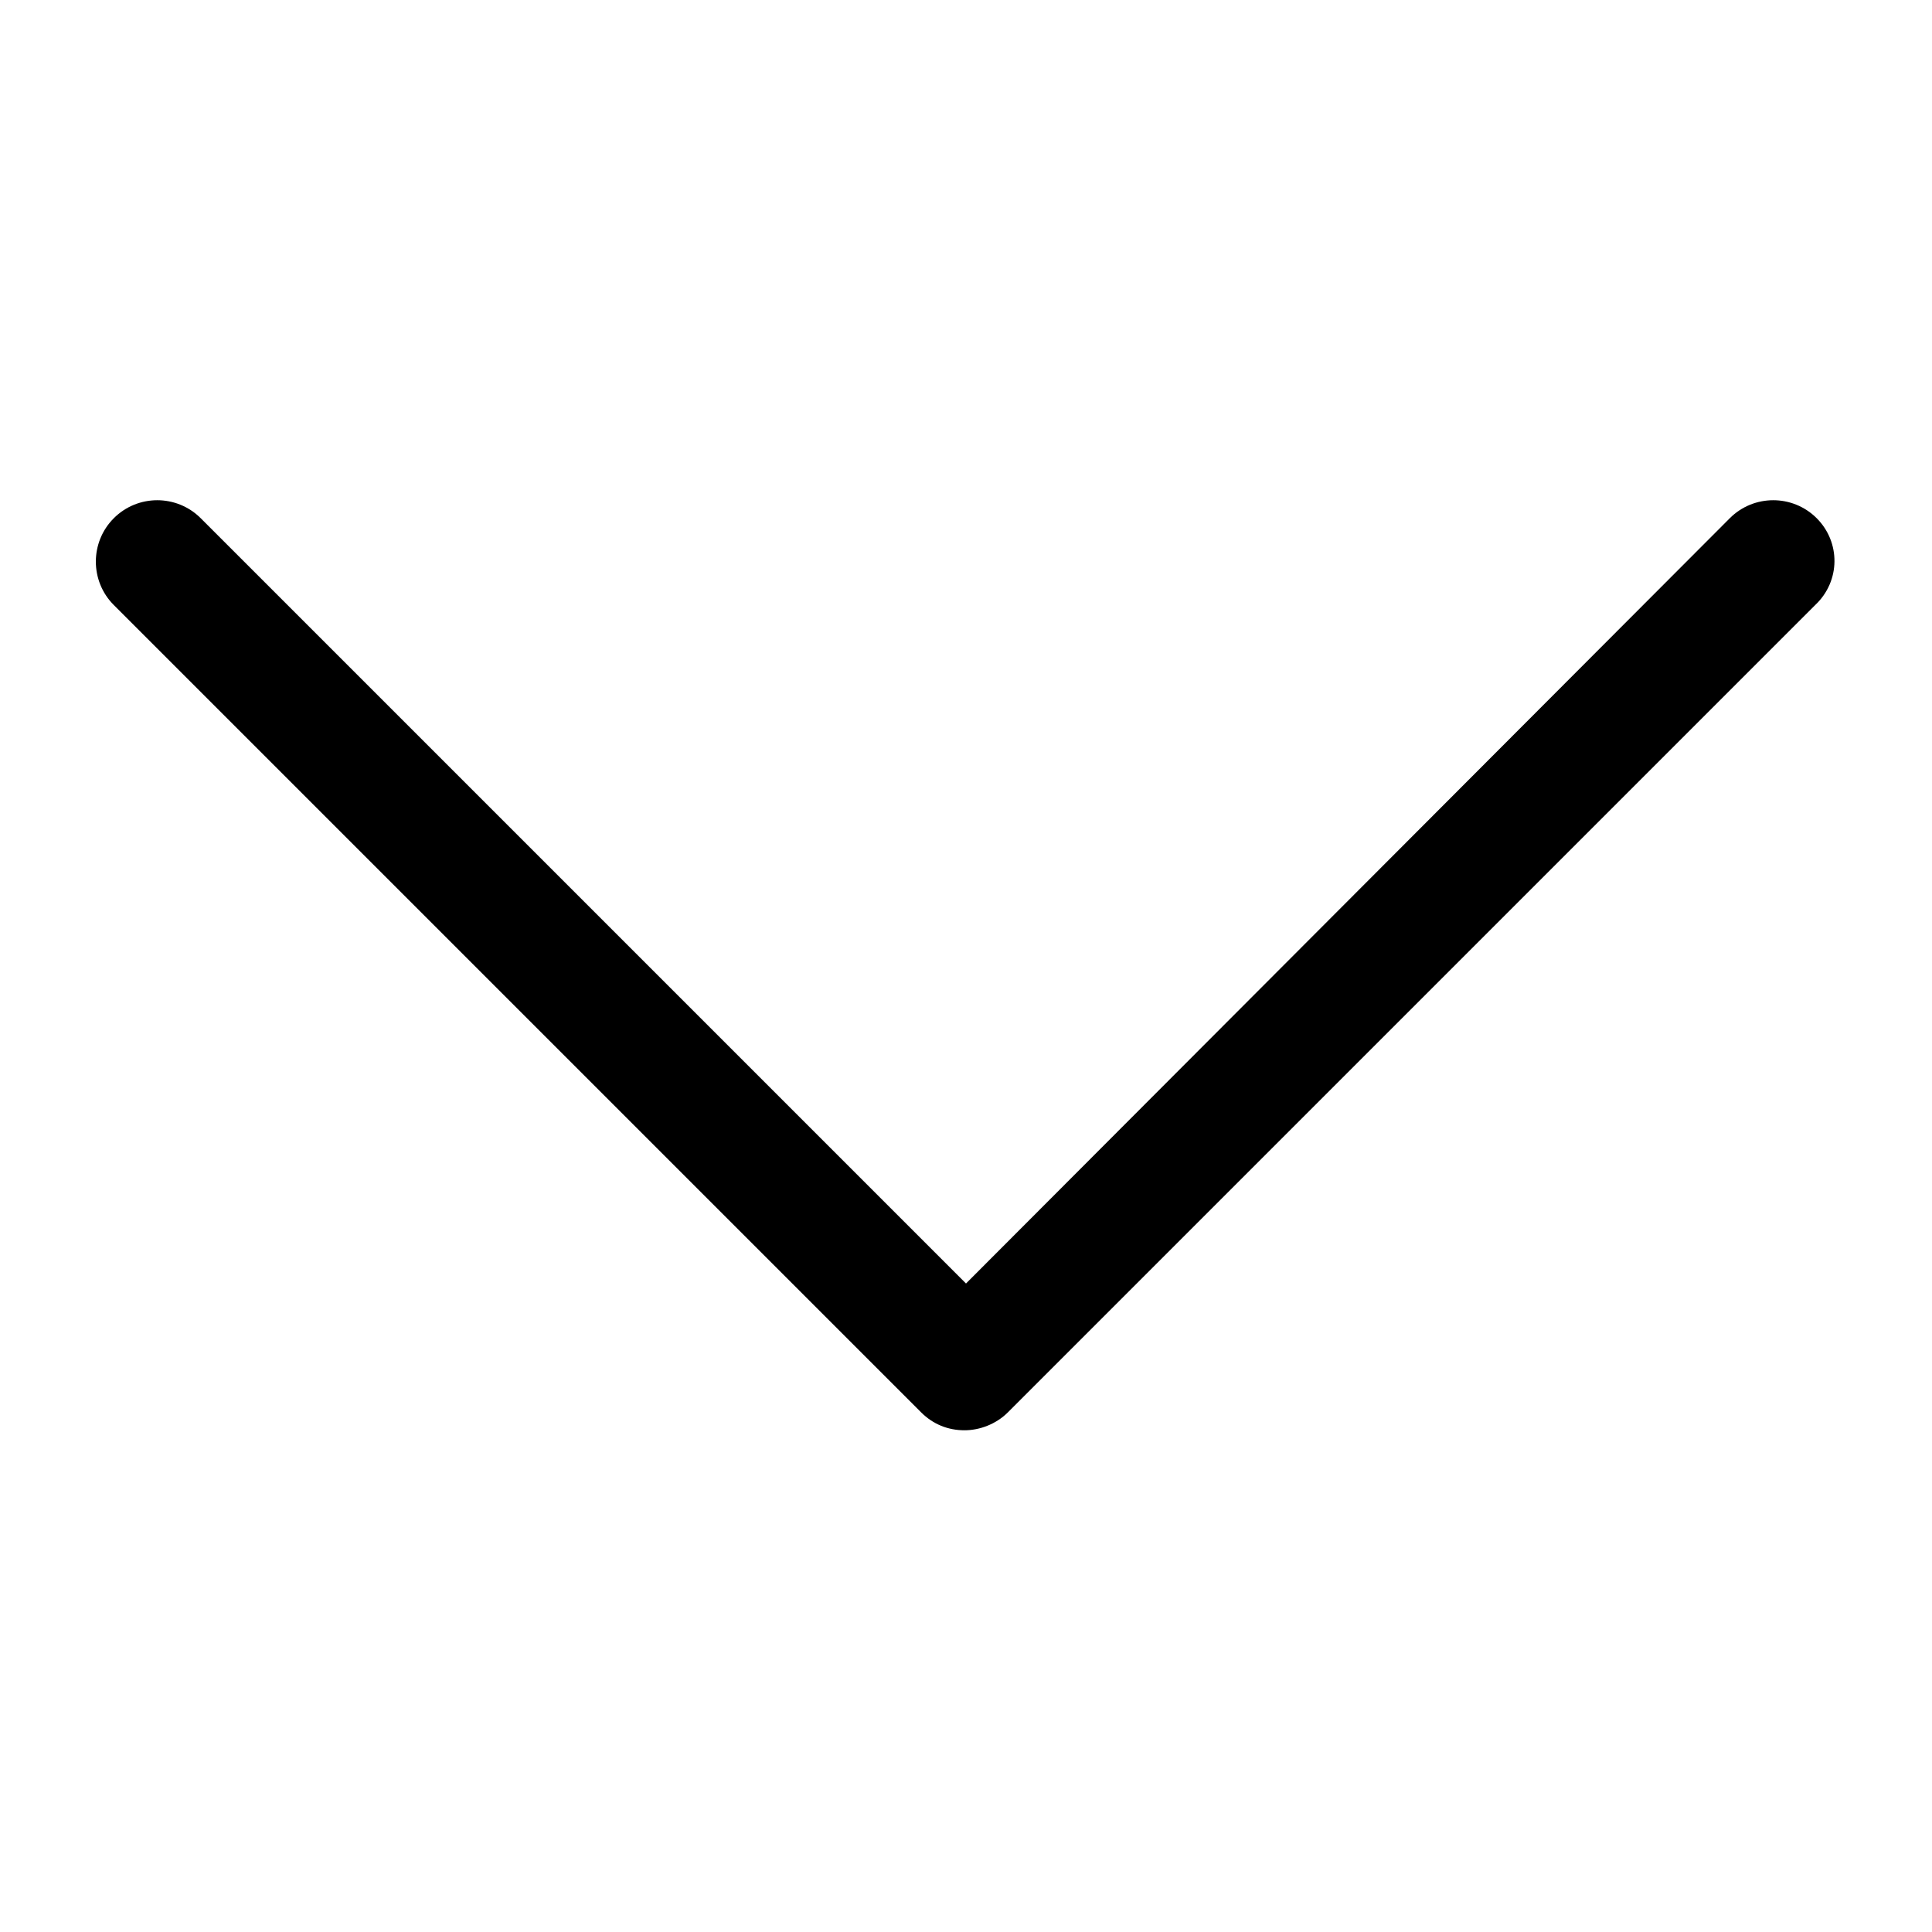
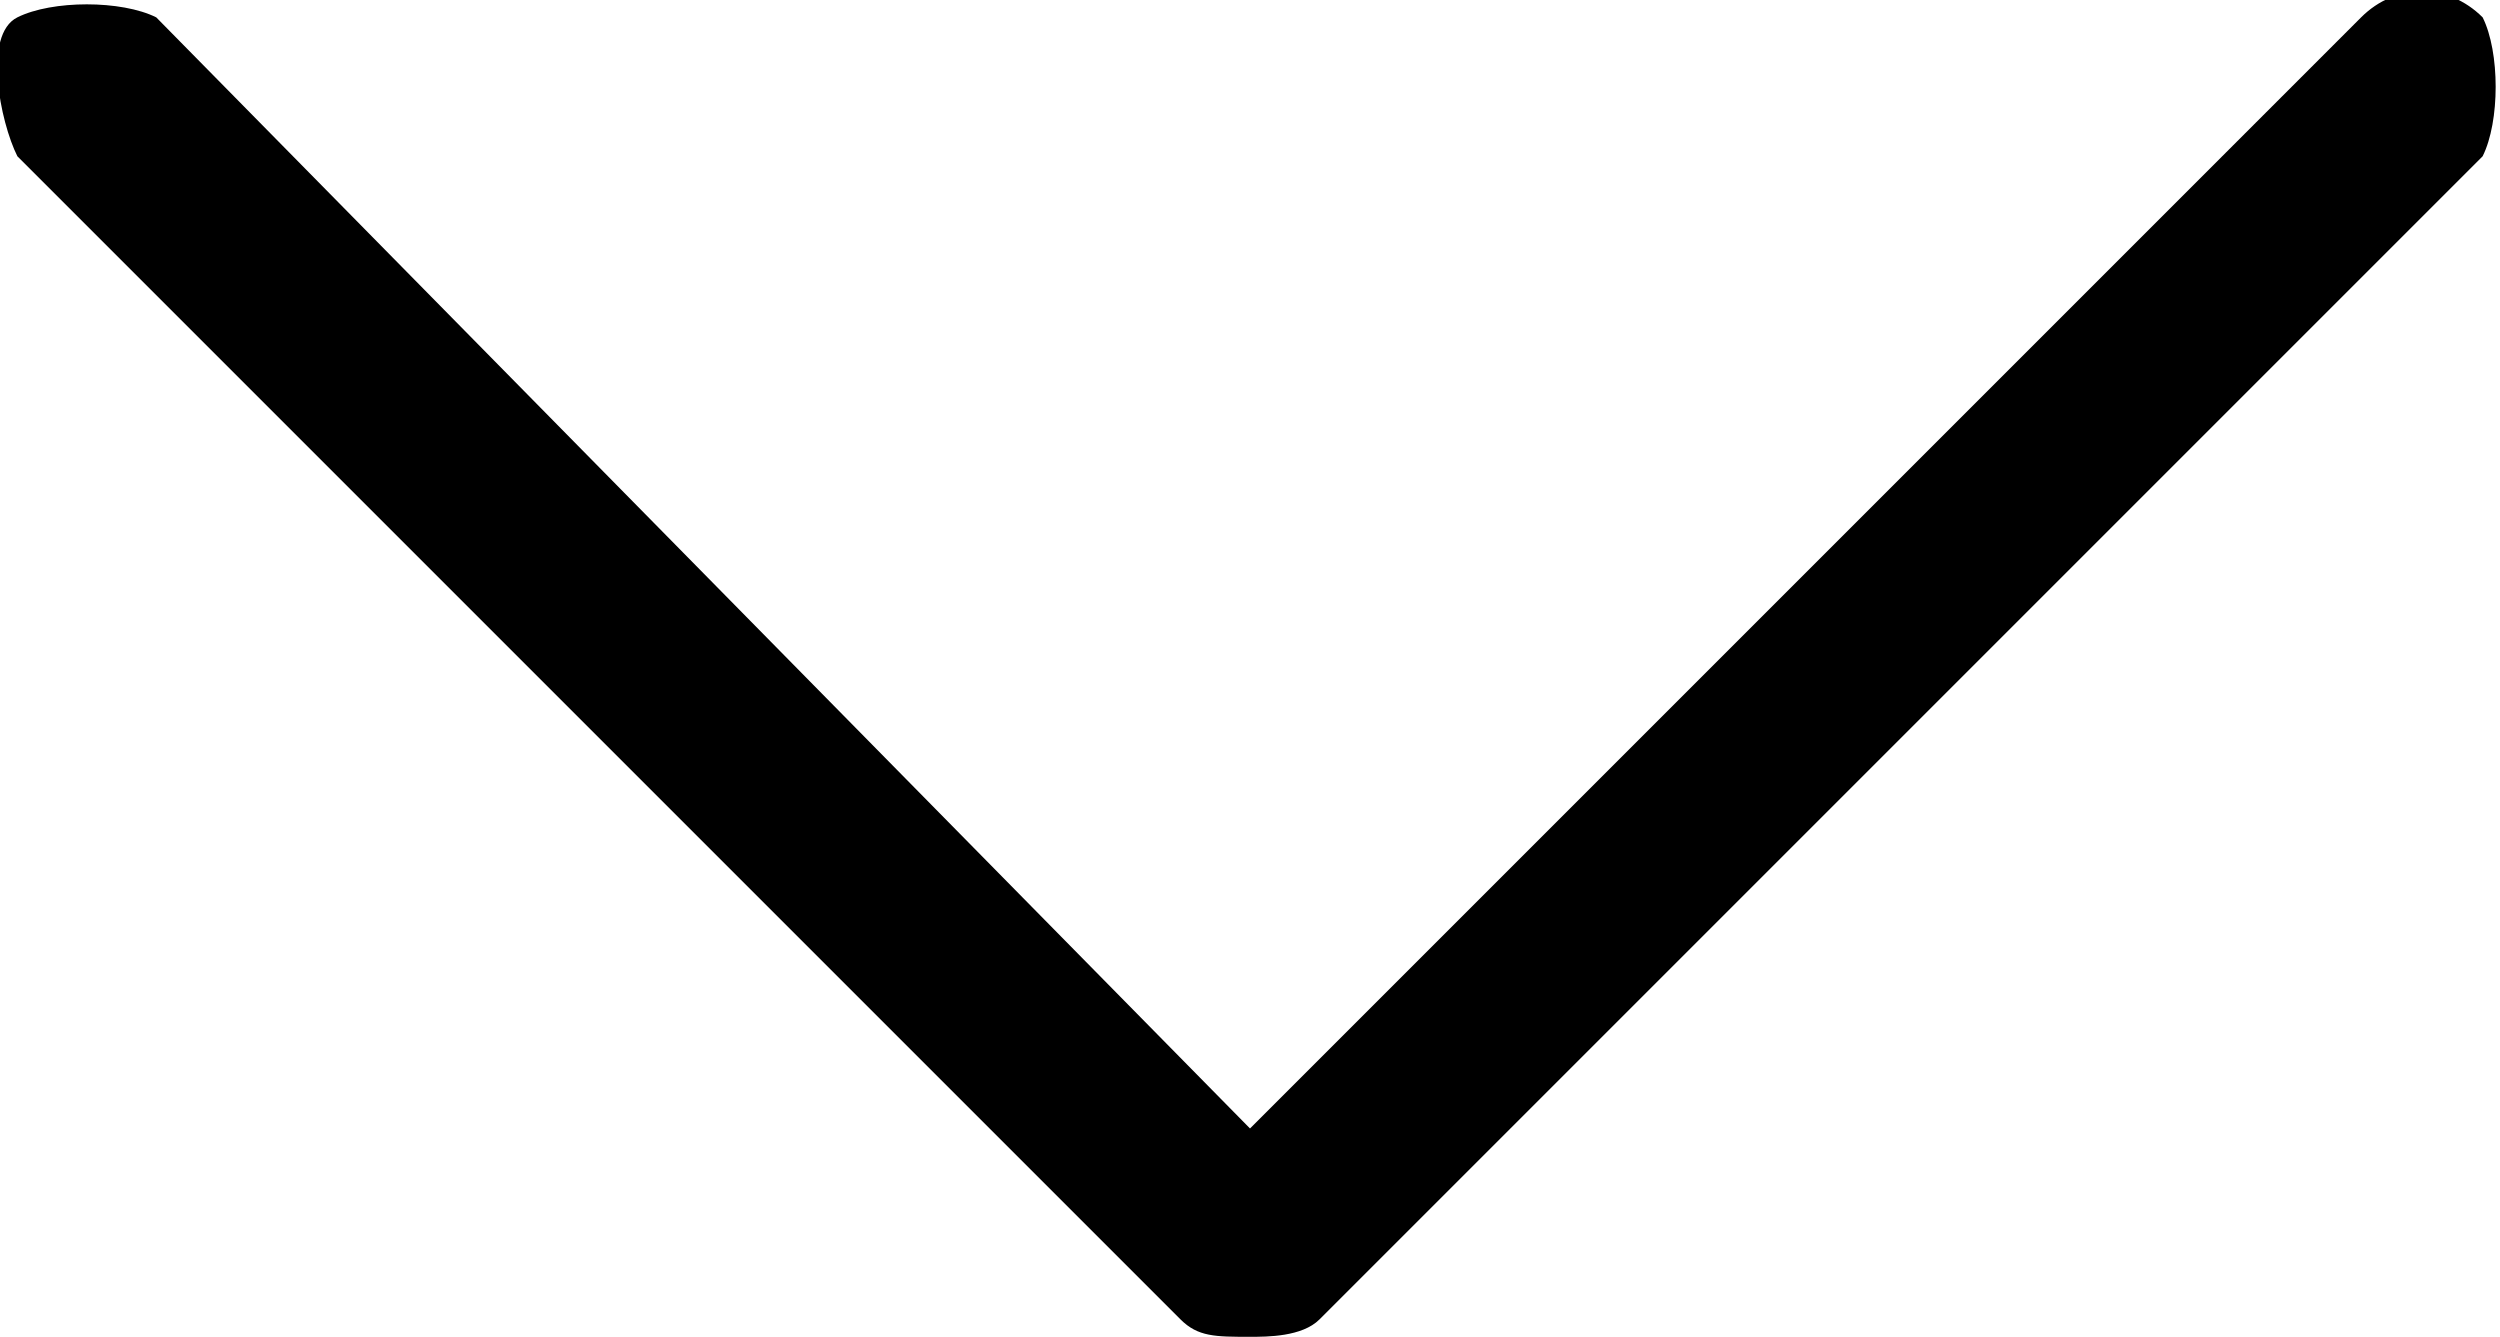
- <svg xmlns="http://www.w3.org/2000/svg" viewBox="0 0 129 129" width="16" height="16">
-   <path d="M121.3 34.6c-1.6-1.6-4.2-1.6-5.8 0l-51 51.1-51.1-51.1c-1.6-1.6-4.2-1.6-5.8 0-1.6 1.6-1.6 4.2 0 5.8l53.9 53.9c.8.8 1.8 1.2 2.9 1.2 1 0 2.1-.4 2.9-1.2l53.9-53.9c1.7-1.6 1.7-4.2.1-5.8z" />
+ <svg xmlns="http://www.w3.org/2000/svg" version="1.1" id="Слой_1" x="0px" y="0px" viewBox="0 0 14.4 7.7" style="enable-background:new 0 0 14.4 7.7;" xml:space="preserve">
+   <path d="M14.3,0.1c-0.2-0.2-0.5-0.2-0.7,0L7.2,6.5L0.9,0.1C0.7,0,0.3,0,0.1,0.1S0,0.7,0.1,0.9l6.7,6.7c0.1,0.1,0.2,0.1,0.4,0.1  c0.1,0,0.3,0,0.4-0.1l6.7-6.7C14.4,0.7,14.4,0.3,14.3,0.1z" />
</svg>
